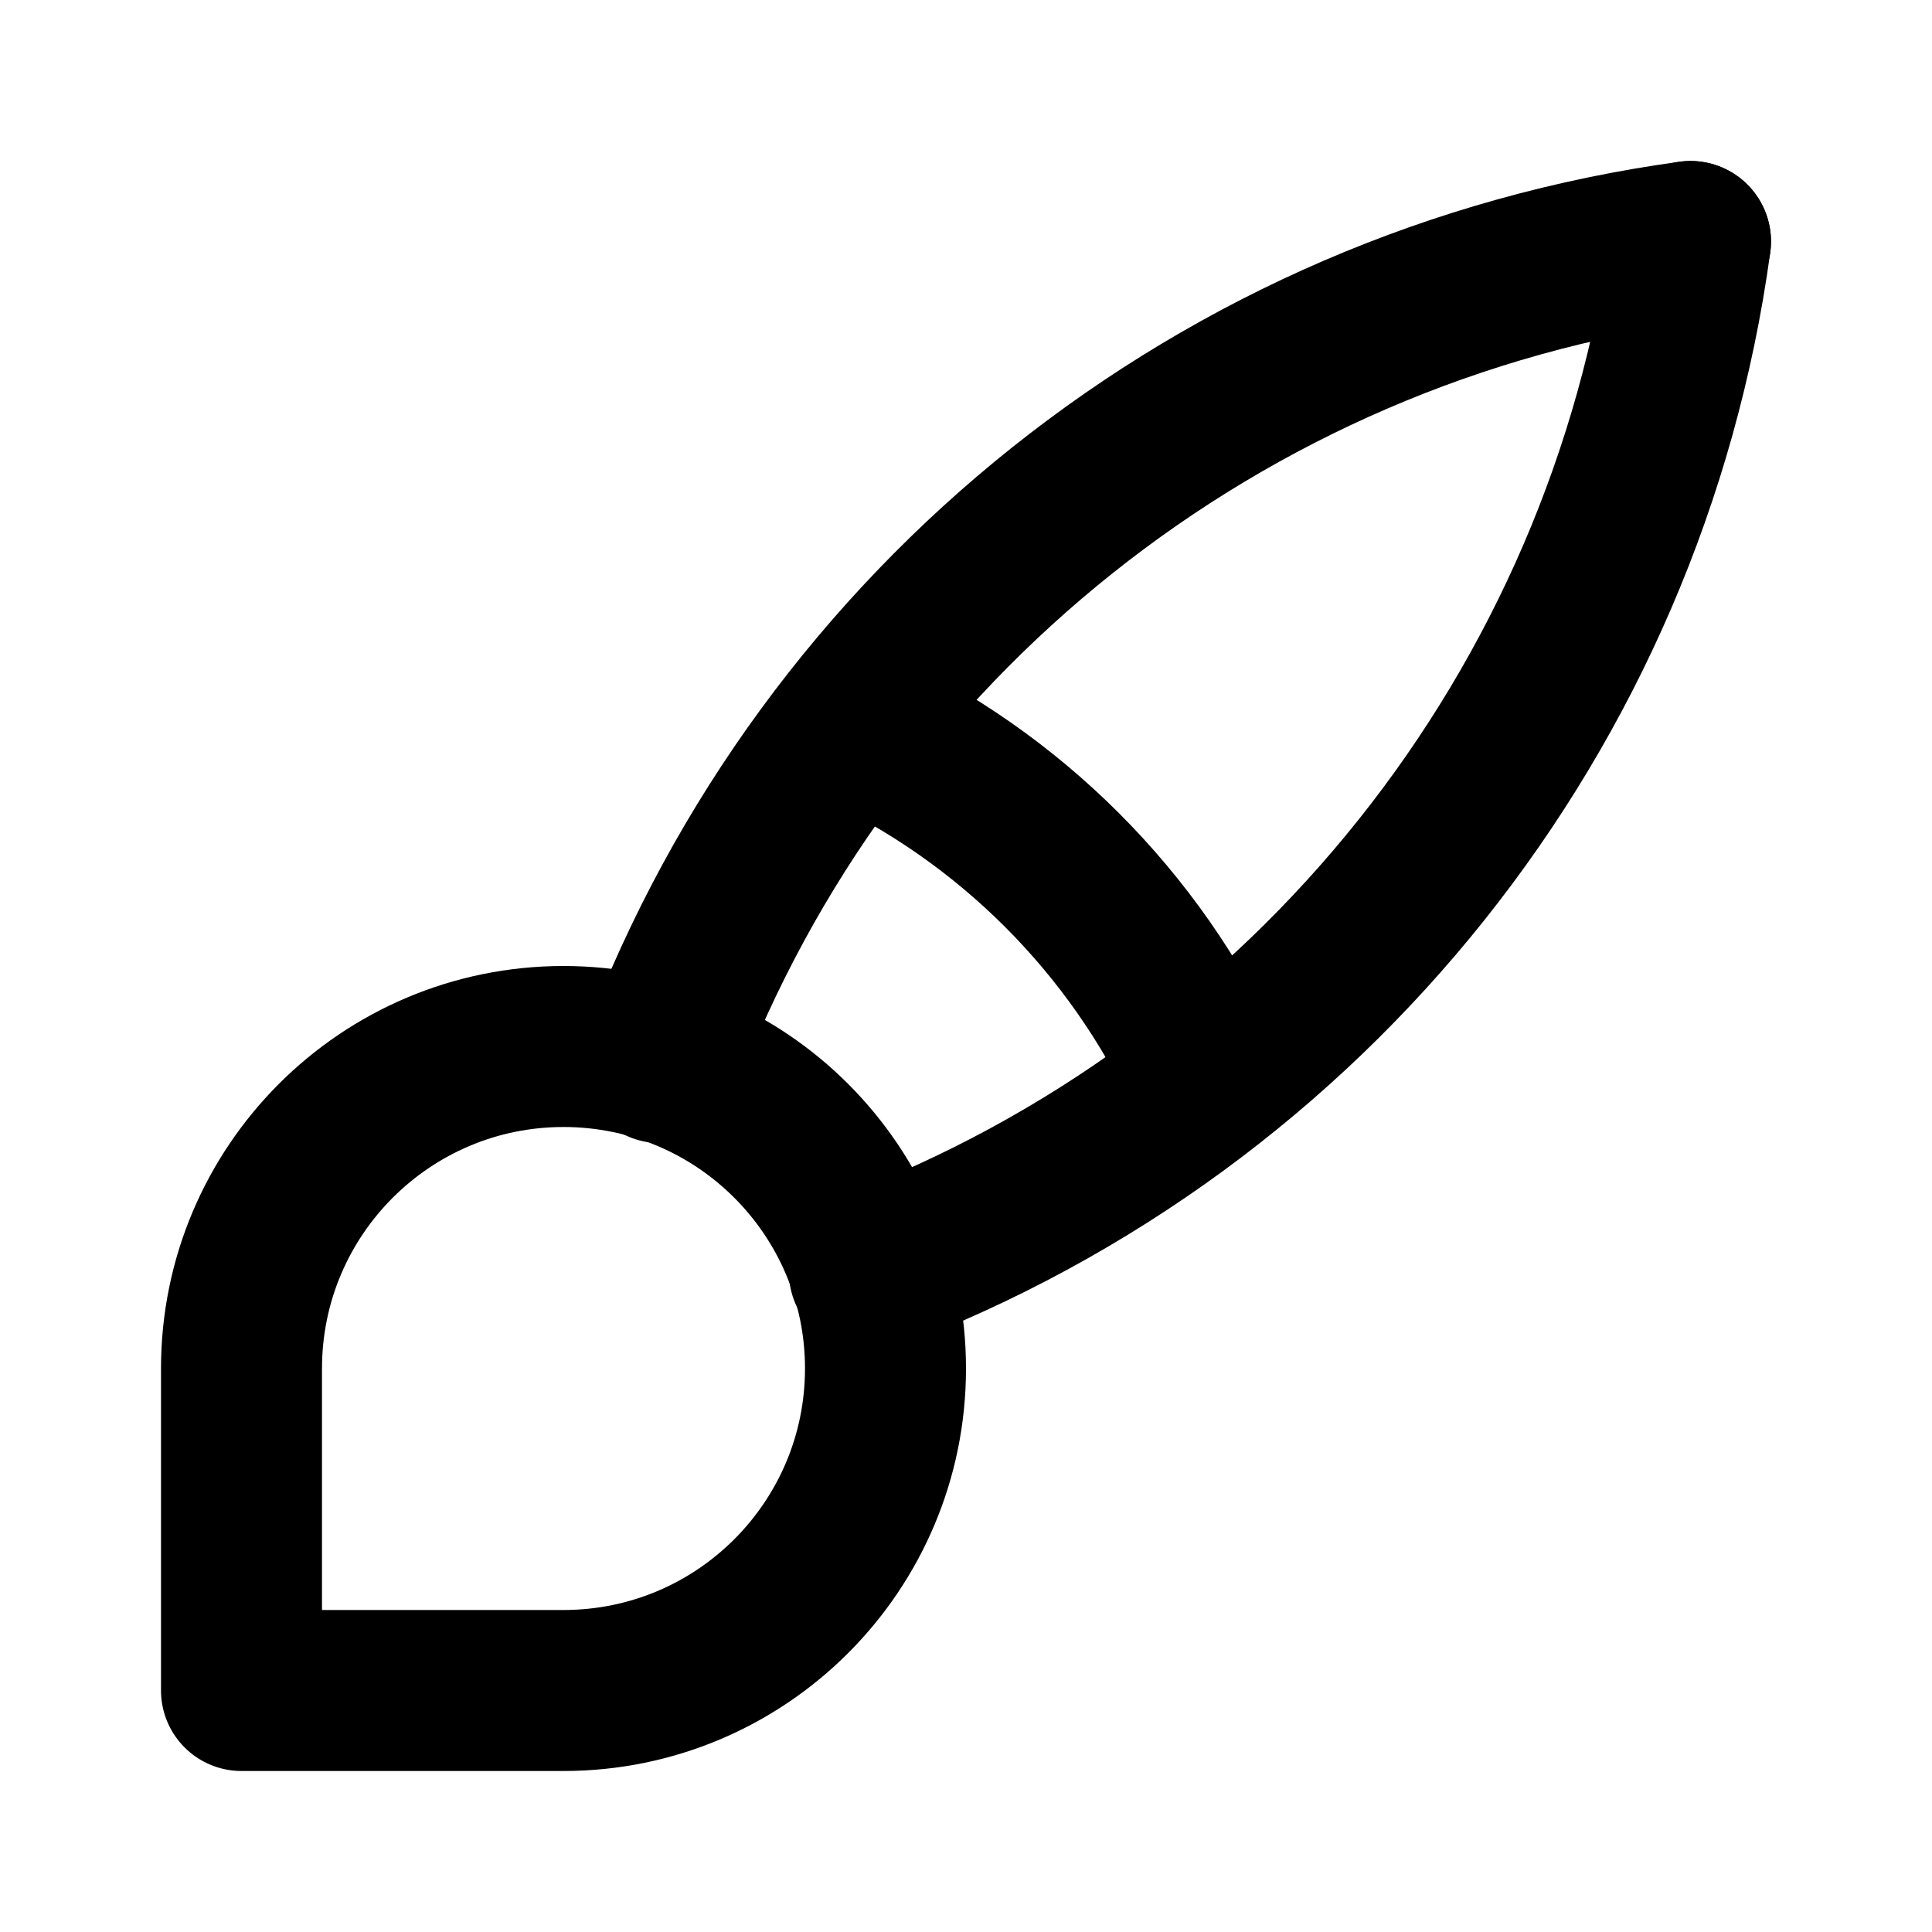
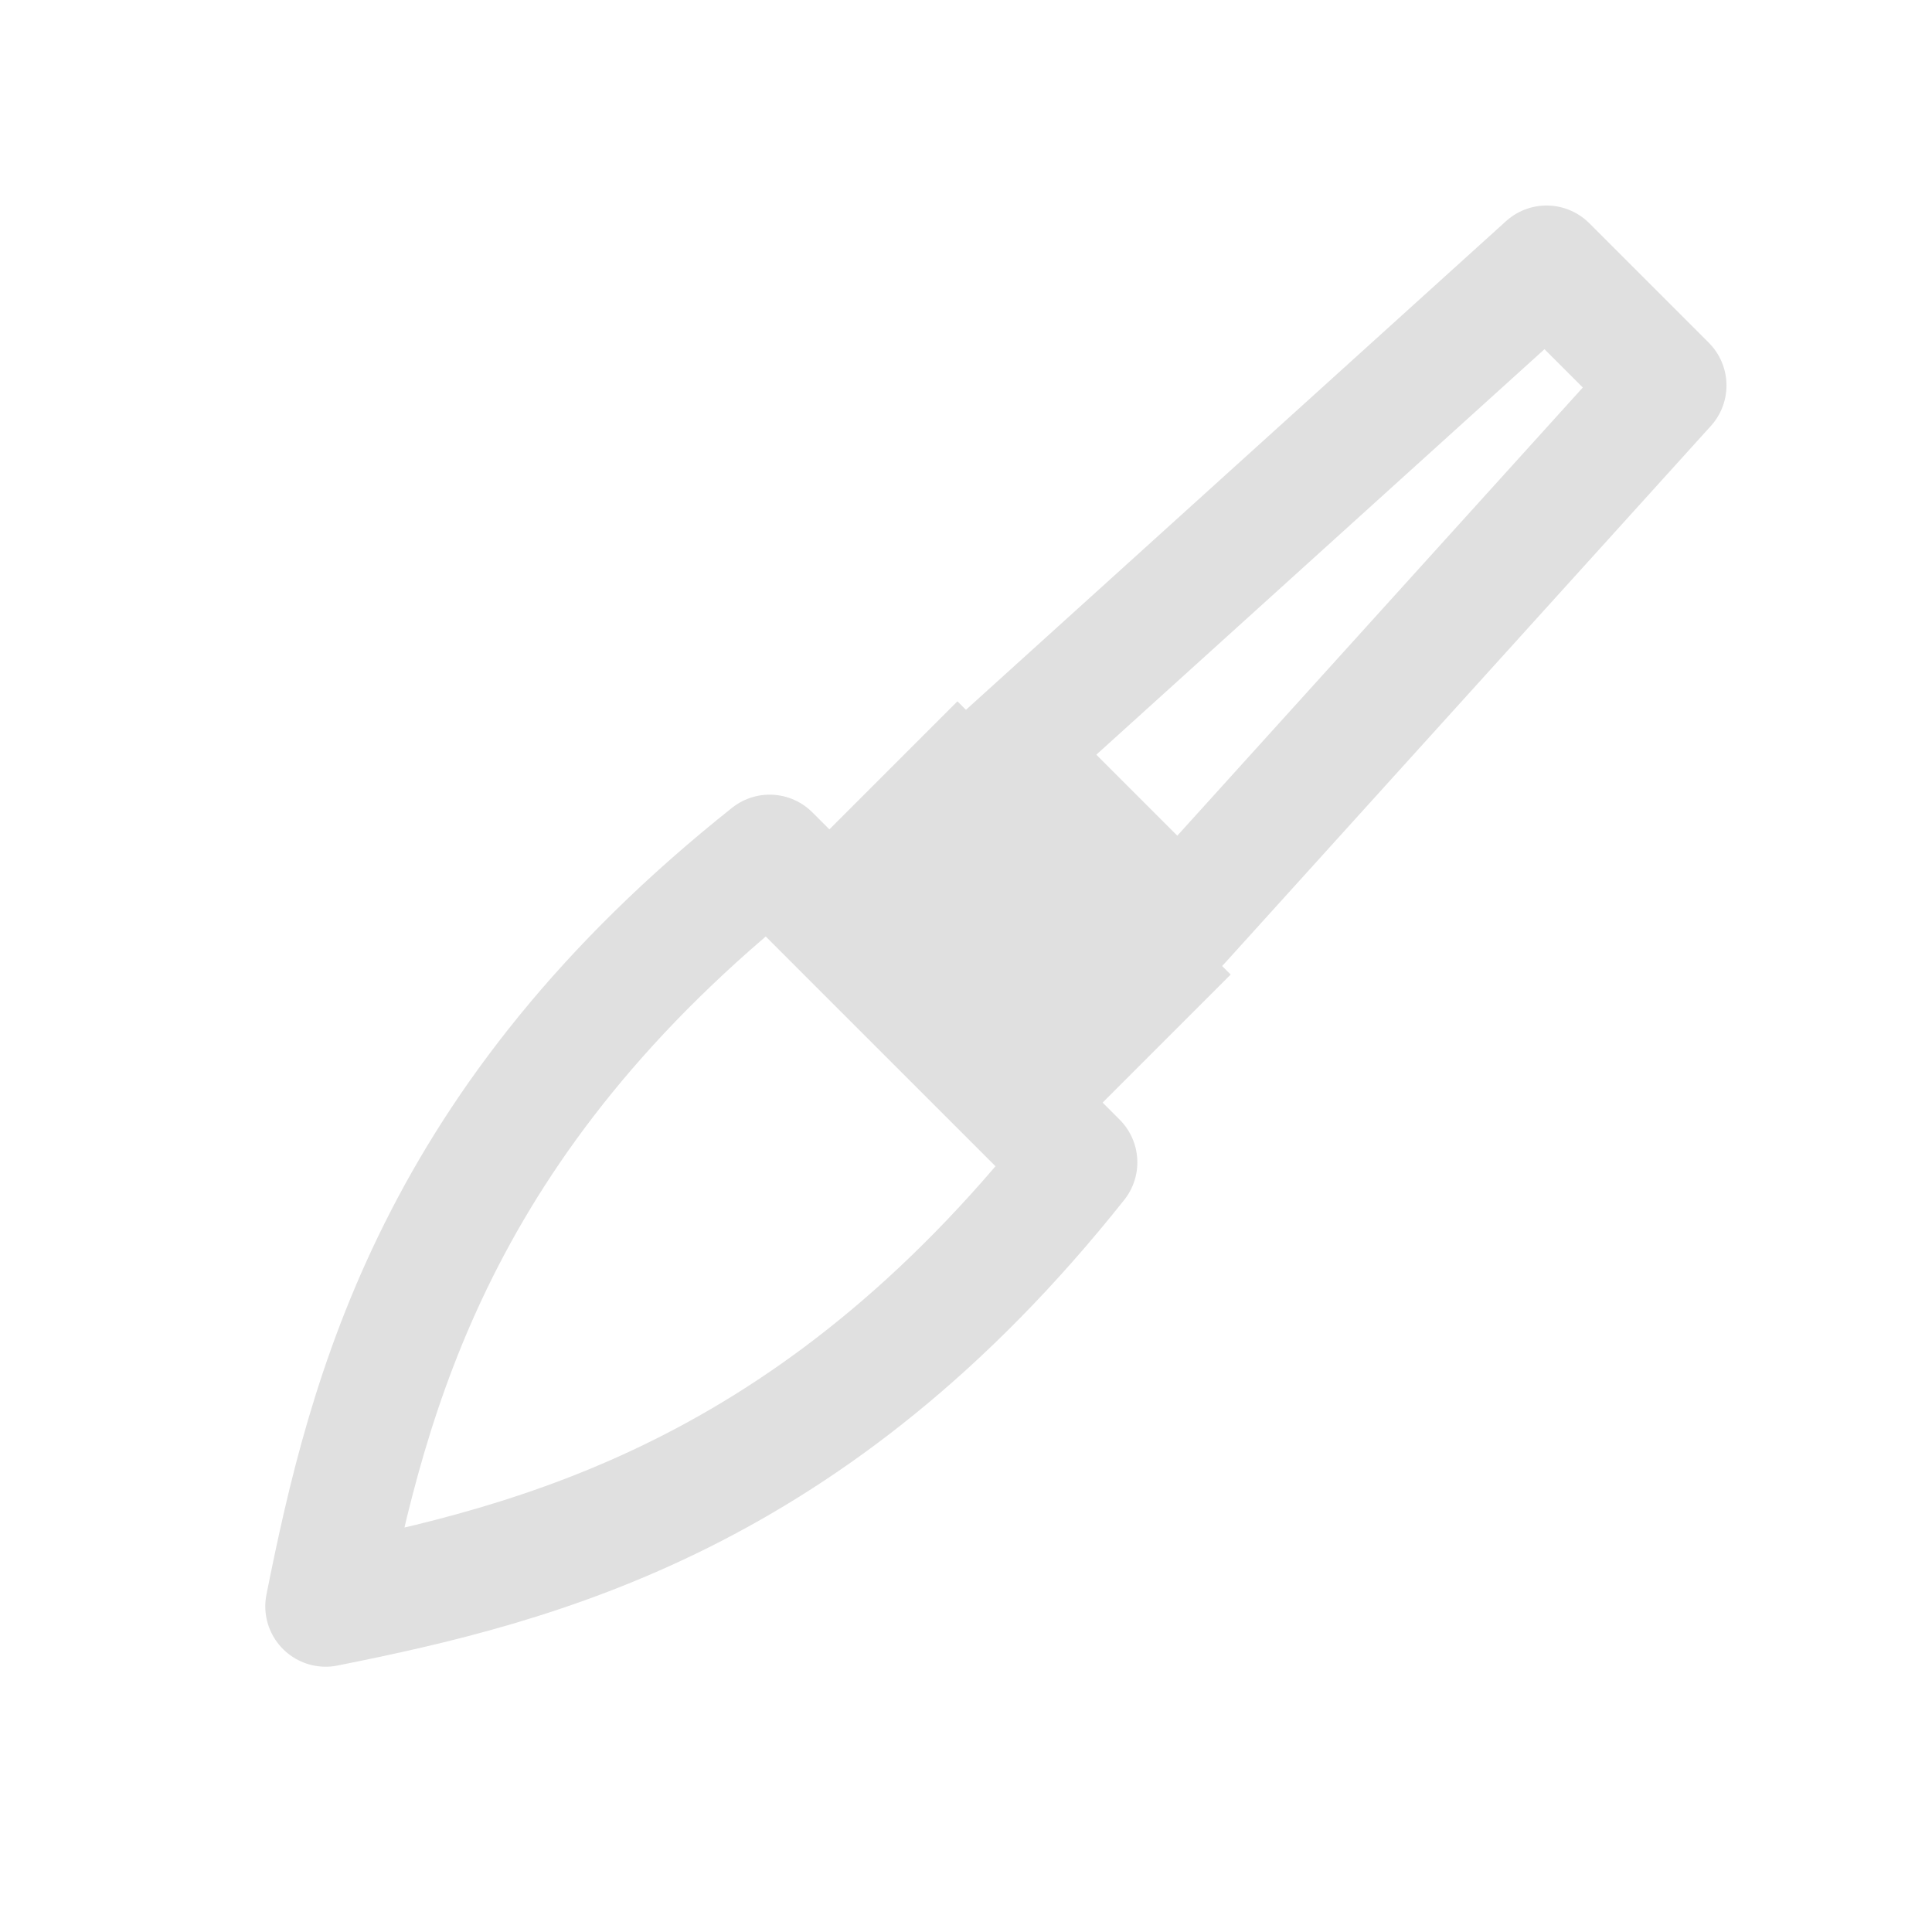
- <svg xmlns="http://www.w3.org/2000/svg" width="24" height="24" viewBox="0 0 24 24" fill="none" stroke="currentColor" stroke-width="2" stroke-linecap="round" stroke-linejoin="round">
-   <path d="M3 21v-4a4 4 0 1 1 4 4h-4" />
-   <path d="M21 3a16 16 0 0 0 -12.8 10.2" />
-   <path d="M21 3a16 16 0 0 1 -10.2 12.8" />
-   <path d="M10.6 9a9 9 0 0 1 4.4 4.4" />
+ <svg xmlns="http://www.w3.org/2000/svg" width="16" height="16" viewBox="0 0 16 16">
+   <path fill="none" stroke="#e0e0e0" stroke-width="1" stroke-linecap="round" stroke-linejoin="round" d="M8.354 6.232L12.808 2.202L13.798 3.192L9.768 7.646Z" />
+   <path fill="#e0e0e0" d="M6.515 7.222L7.929 5.808L10.192 8.071L8.778 9.485Z" />
+   <path fill="none" stroke="#e0e0e0" stroke-width="1" stroke-linecap="round" stroke-linejoin="round" d="M6.374 7.081C3.616 9.273 3.05 11.536 2.697 13.303C4.464 12.95 6.727 12.384 8.919 9.626Z" />
</svg>
